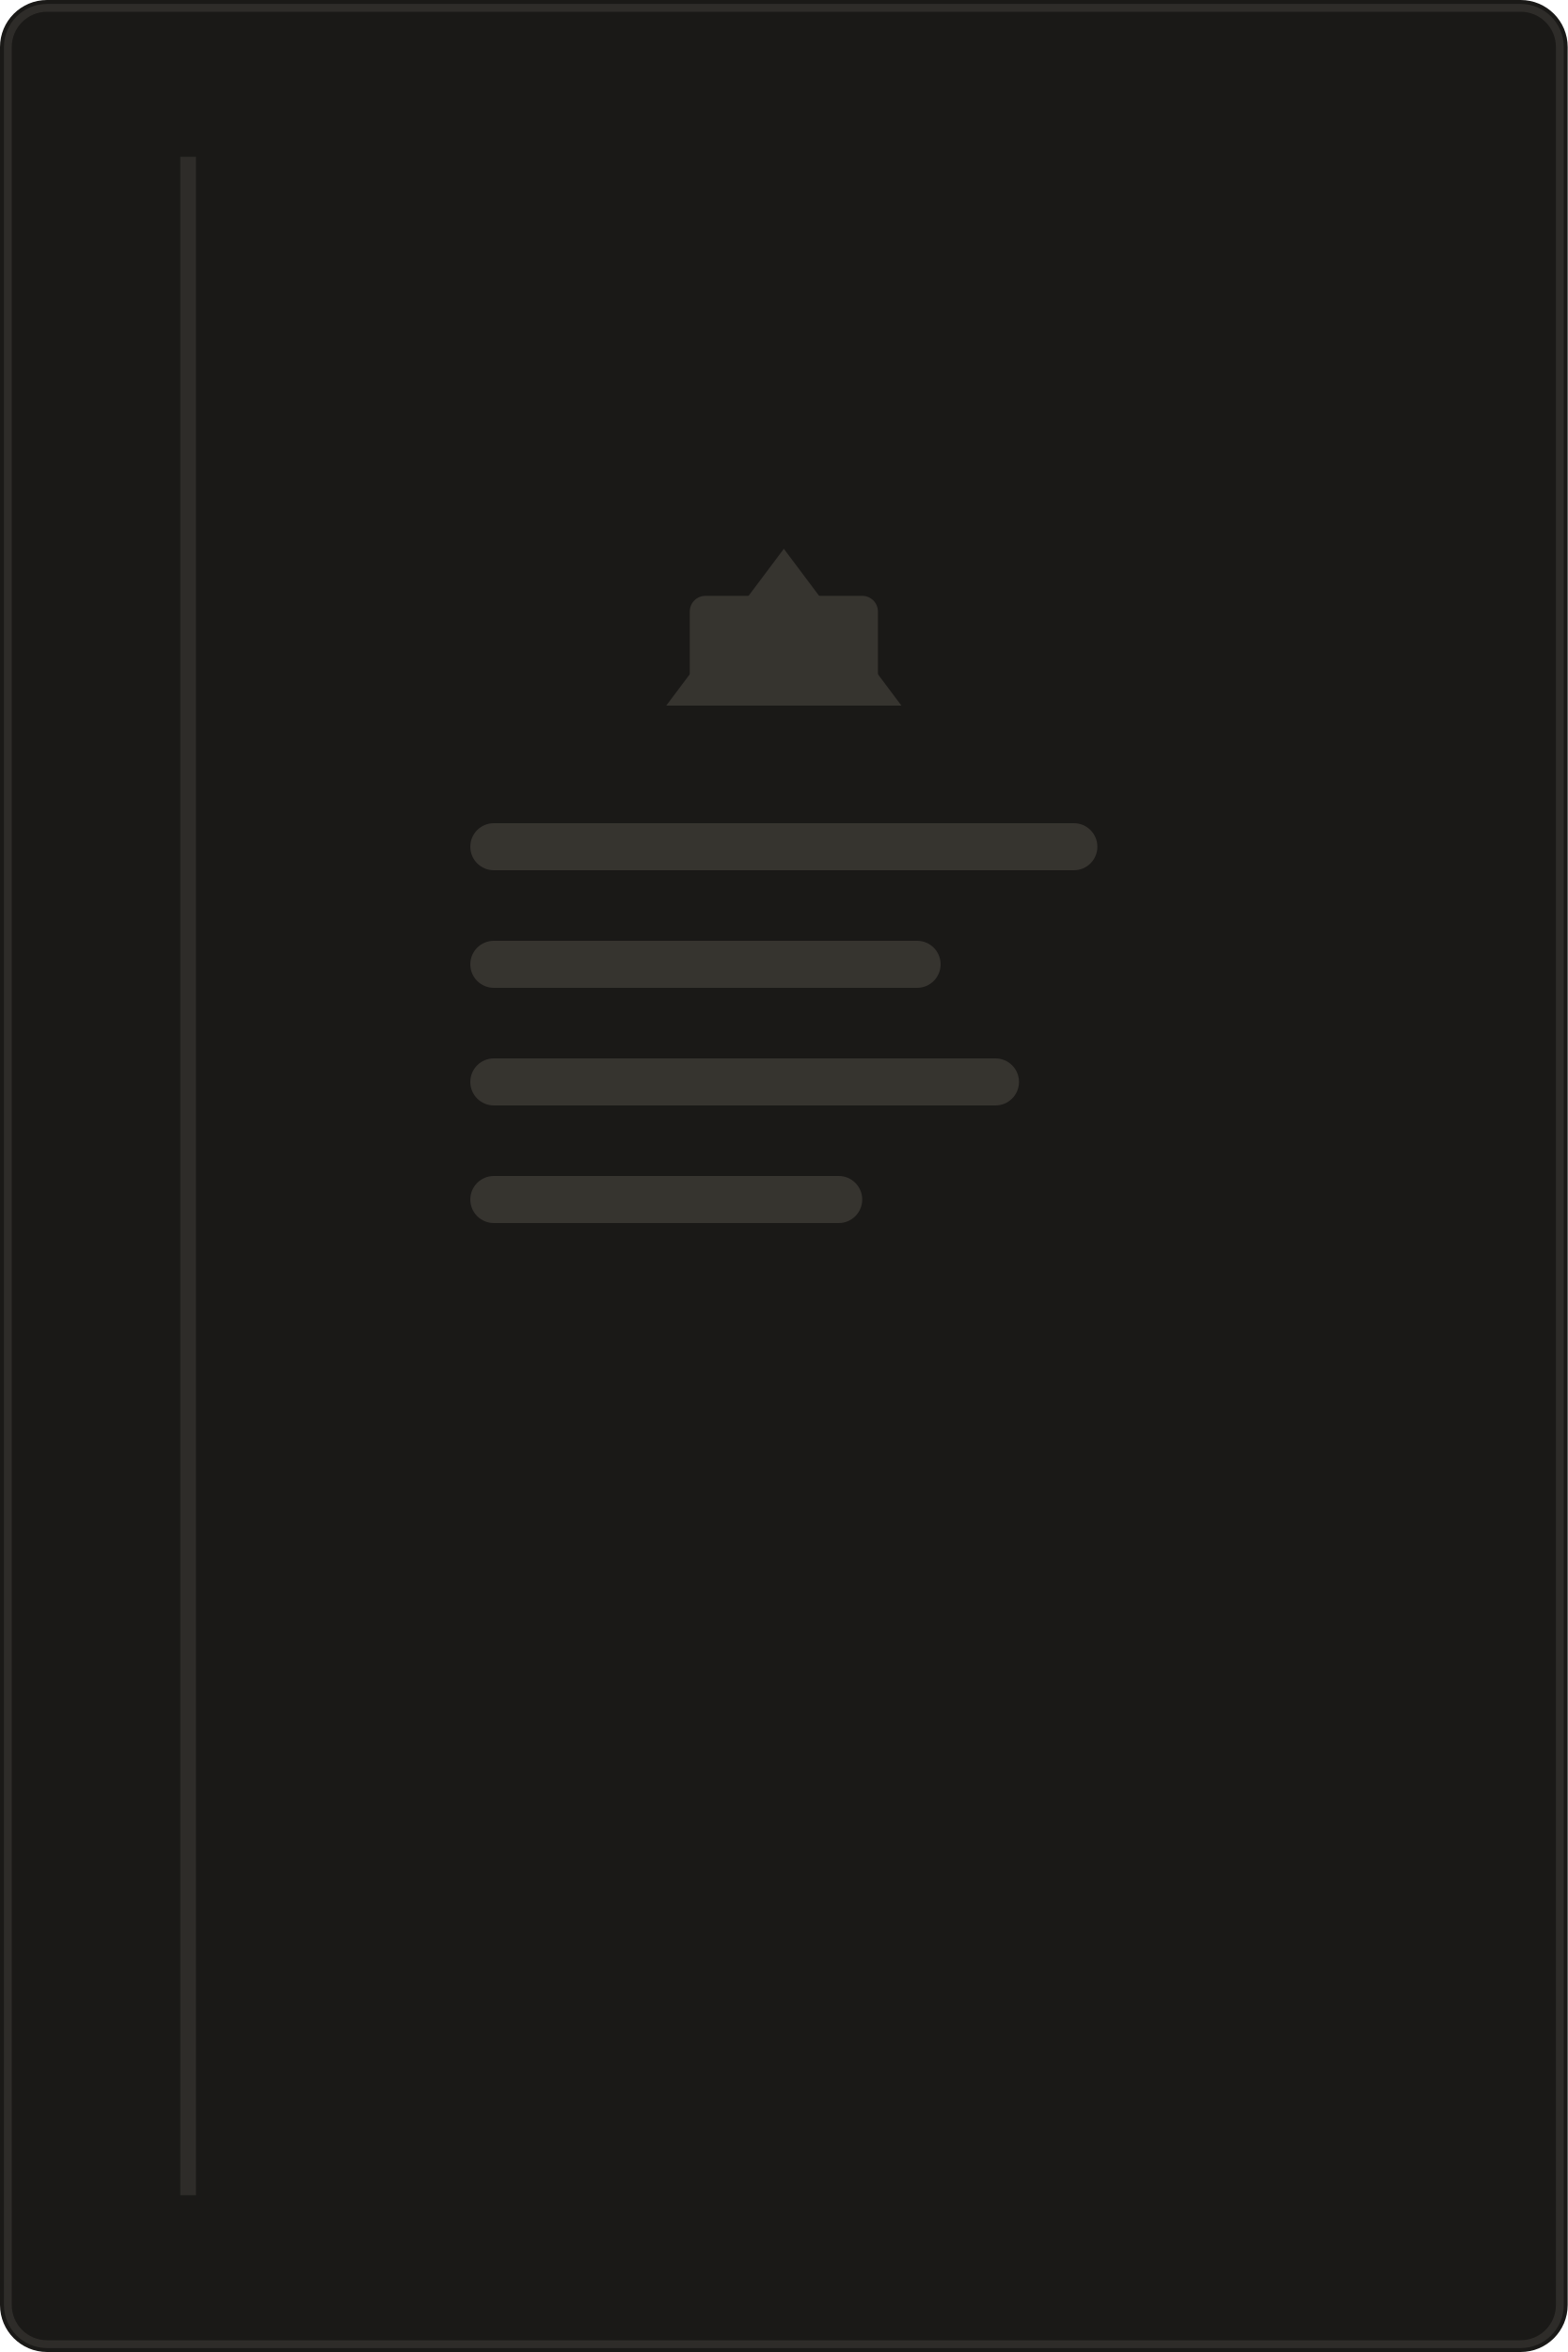
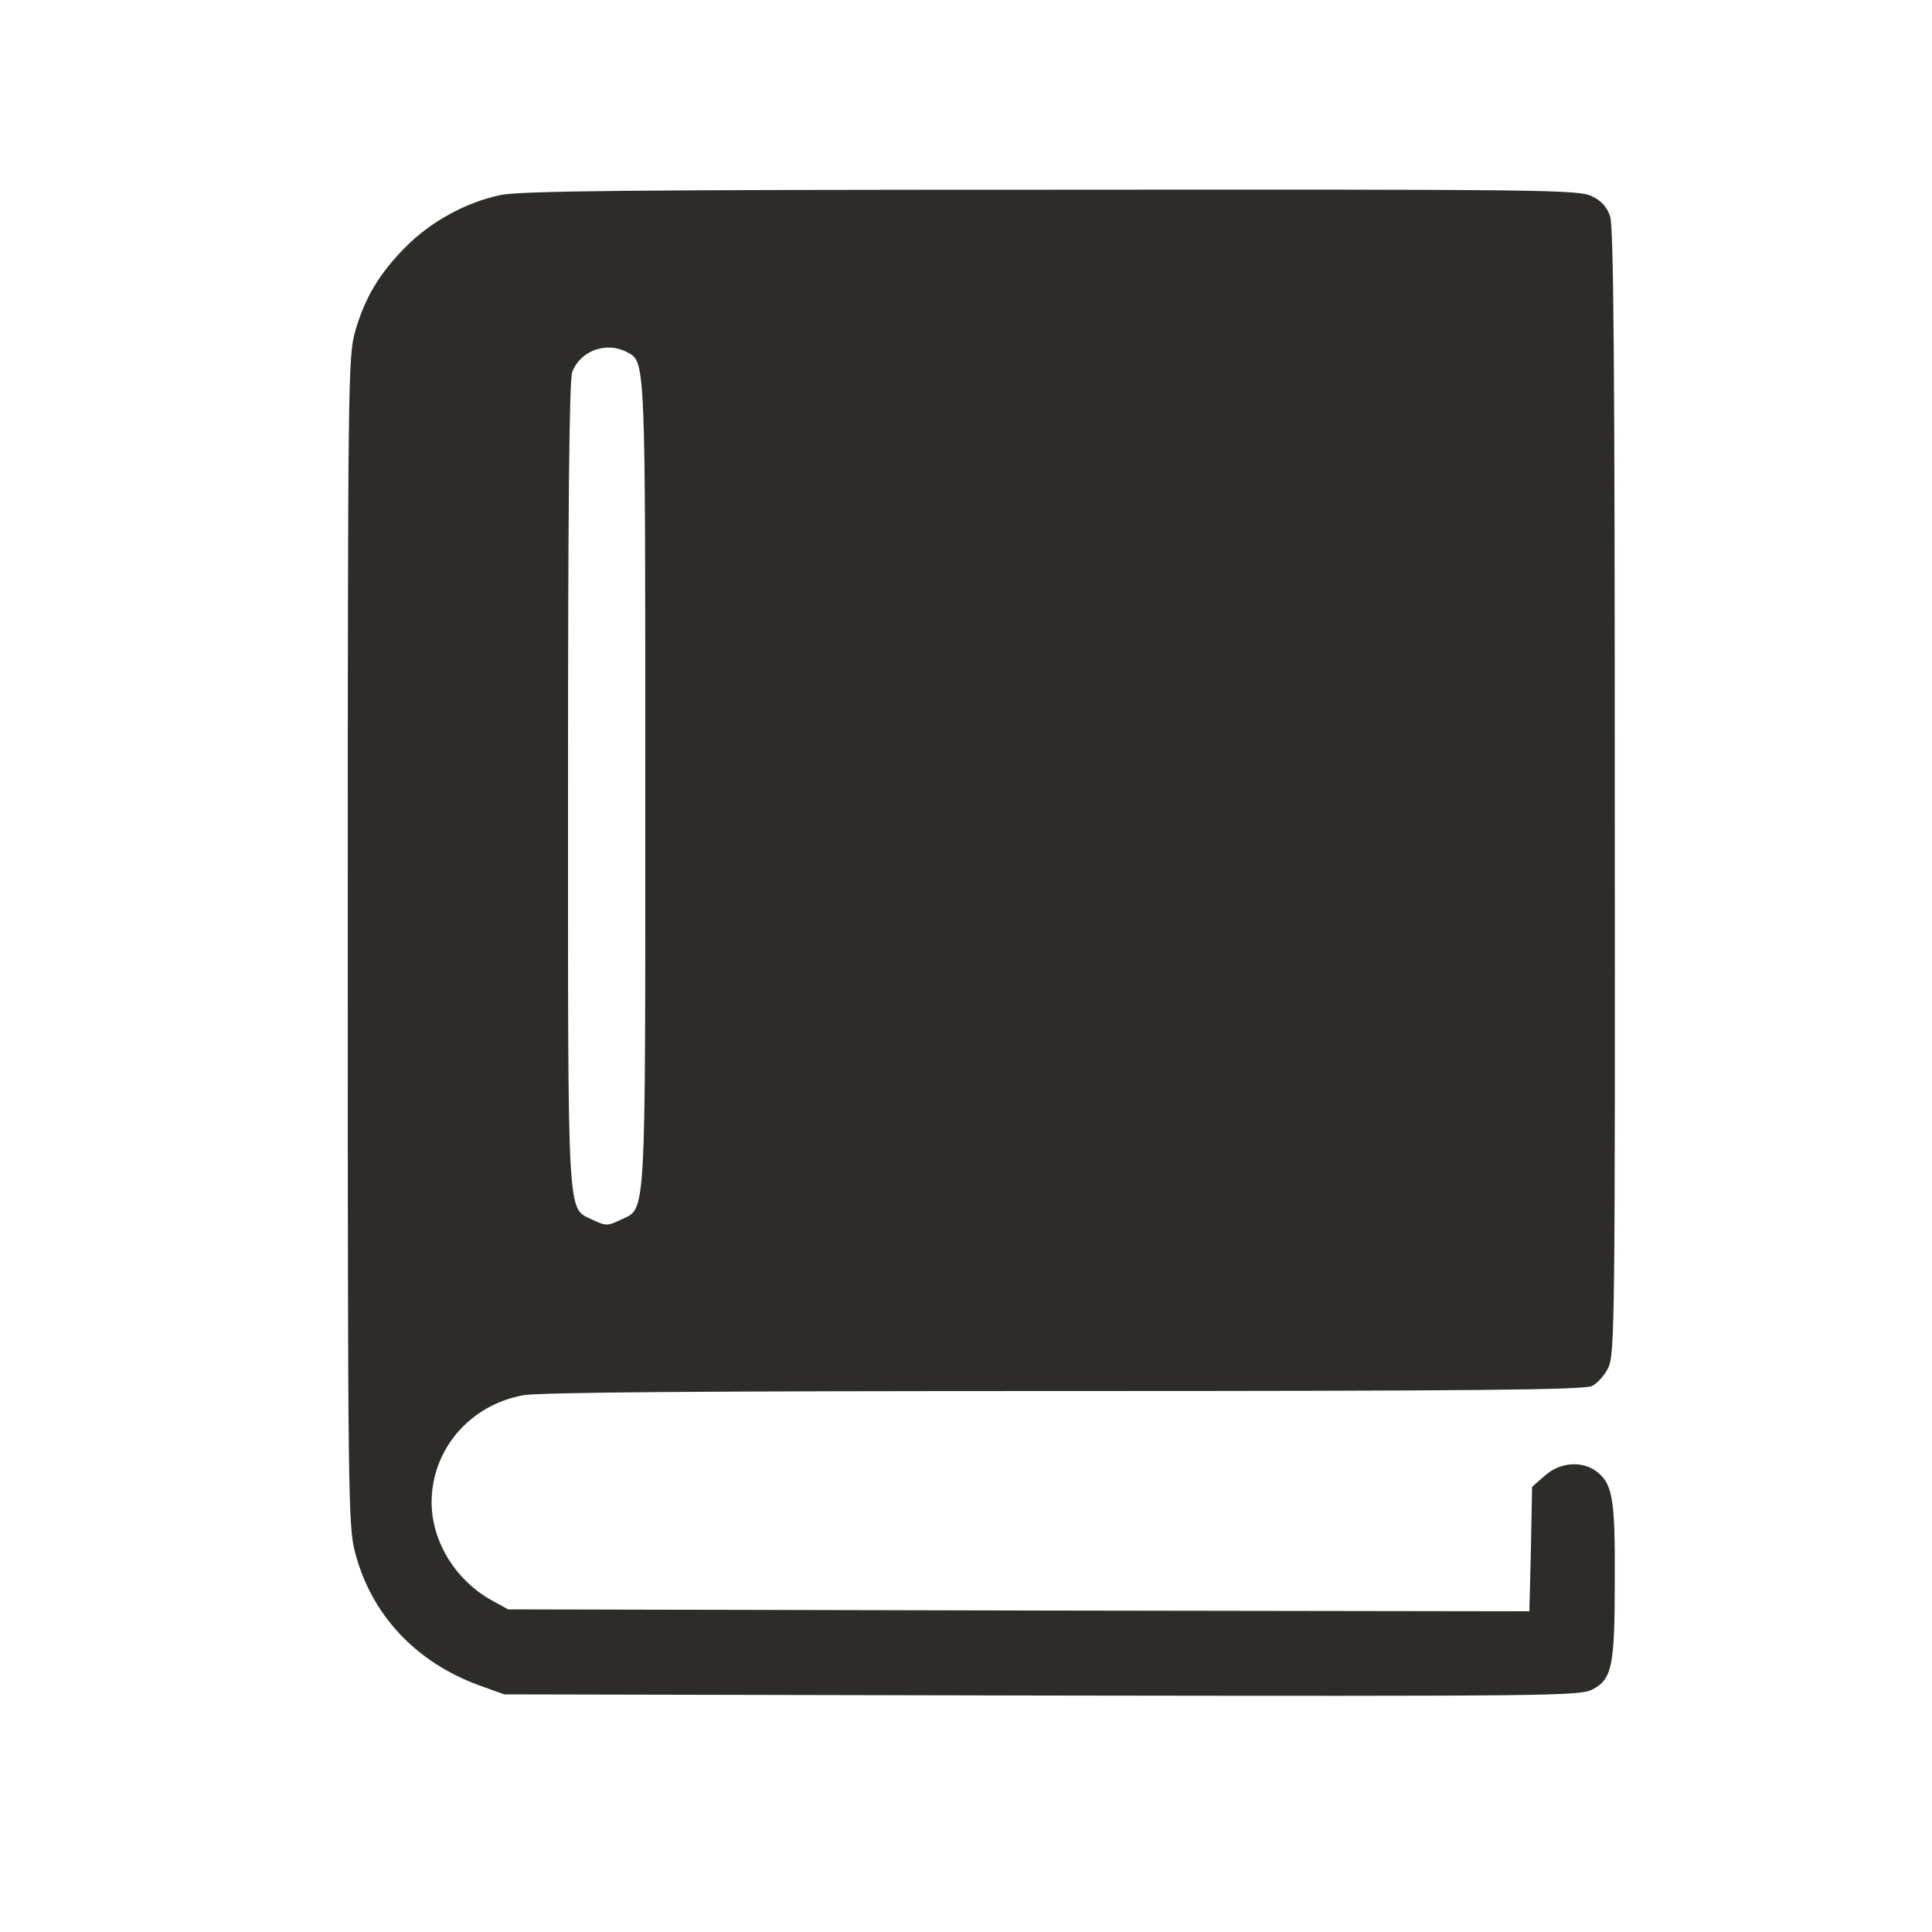
- <svg xmlns="http://www.w3.org/2000/svg" viewBox="0 0 200 300" fill="none">
-   <rect width="200" height="300" rx="6" fill="#1a1917" />
-   <rect x="1" y="1" width="198" height="298" rx="5" stroke="#2e2c29" stroke-width="1" />
-   <line x1="24" y1="20" x2="24" y2="280" stroke="#2e2c29" stroke-width="2" />
-   <g opacity="0.25">
-     <rect x="60" y="105" width="80" height="6" rx="3" fill="#8a8278" />
-     <rect x="60" y="120" width="60" height="6" rx="3" fill="#8a8278" />
-     <rect x="60" y="135" width="70" height="6" rx="3" fill="#8a8278" />
-     <rect x="60" y="150" width="50" height="6" rx="3" fill="#8a8278" />
-     <path d="M100 70 L115 90 H85 L100 70Z" fill="#8a8278" />
-     <rect x="88" y="76" width="24" height="14" rx="2" fill="#8a8278" />
-   </g>
+ <svg xmlns="http://www.w3.org/2000/svg" viewBox="0 0 500 500" fill="none">
+   <path fill="#2e2c29" d="     M 129.4 50.5     c -8.9 1.9 -18 6.9 -24.4 13.4       -6.8 6.8 -10.6 13.2 -13.1 21.9       -1.8 6.4 -1.9 12.3 -1.9 157.8       0 144.3 0.1 151.4 1.9 158.2       4.2 16.1 15.7 28.4 32.2 34.4     l 6.4 2.3 139 0.3     c 131 0.2 139.2 0.1 142.5 -1.5       5.2 -2.7 5.9 -5.8 5.9 -28.6       0.1 -21.3 -0.6 -24.9 -5 -28.1       -3.8 -2.6 -9.3 -2.1 -13.1 1.3     l -3.3 2.9 -0.3 16.1 -0.4 16.1 -132.1 -0.2 -132.2 -0.3 -4 -2.2     c -9.4 -5.1 -15.7 -15.1 -15.8 -25.3       -0.1 -13.7 9.8 -25.4 23.7 -27.9       4.1 -0.8 48.5 -1.1 140 -1.1       105.2 0 134.6 -0.3 136.6 -1.3       1.4 -0.7 3.3 -2.8 4.2 -4.7       1.7 -3.3 1.8 -12.4 1.7 -149       0 -110 -0.3 -146.4 -1.2 -149       -0.8 -2.4 -2.3 -4.1 -4.7 -5.2       -3.3 -1.7 -12 -1.8 -140 -1.7       -109.4 0 -137.7 0.3 -142.6 1.4     z     m 32.8 40.6     c 4.9 2.6 4.8 0.5 4.8 111.9       0 115.3 0.3 109.4 -6.4 112.7       -3.4 1.6 -3.8 1.6 -7.2 0       -6.7 -3.3 -6.4 2.6 -6.4 -112.6       0 -70.2 0.3 -104.9 1.1 -106.8       2 -5.5 8.8 -8 14.1 -5.2     z   " />
</svg>
